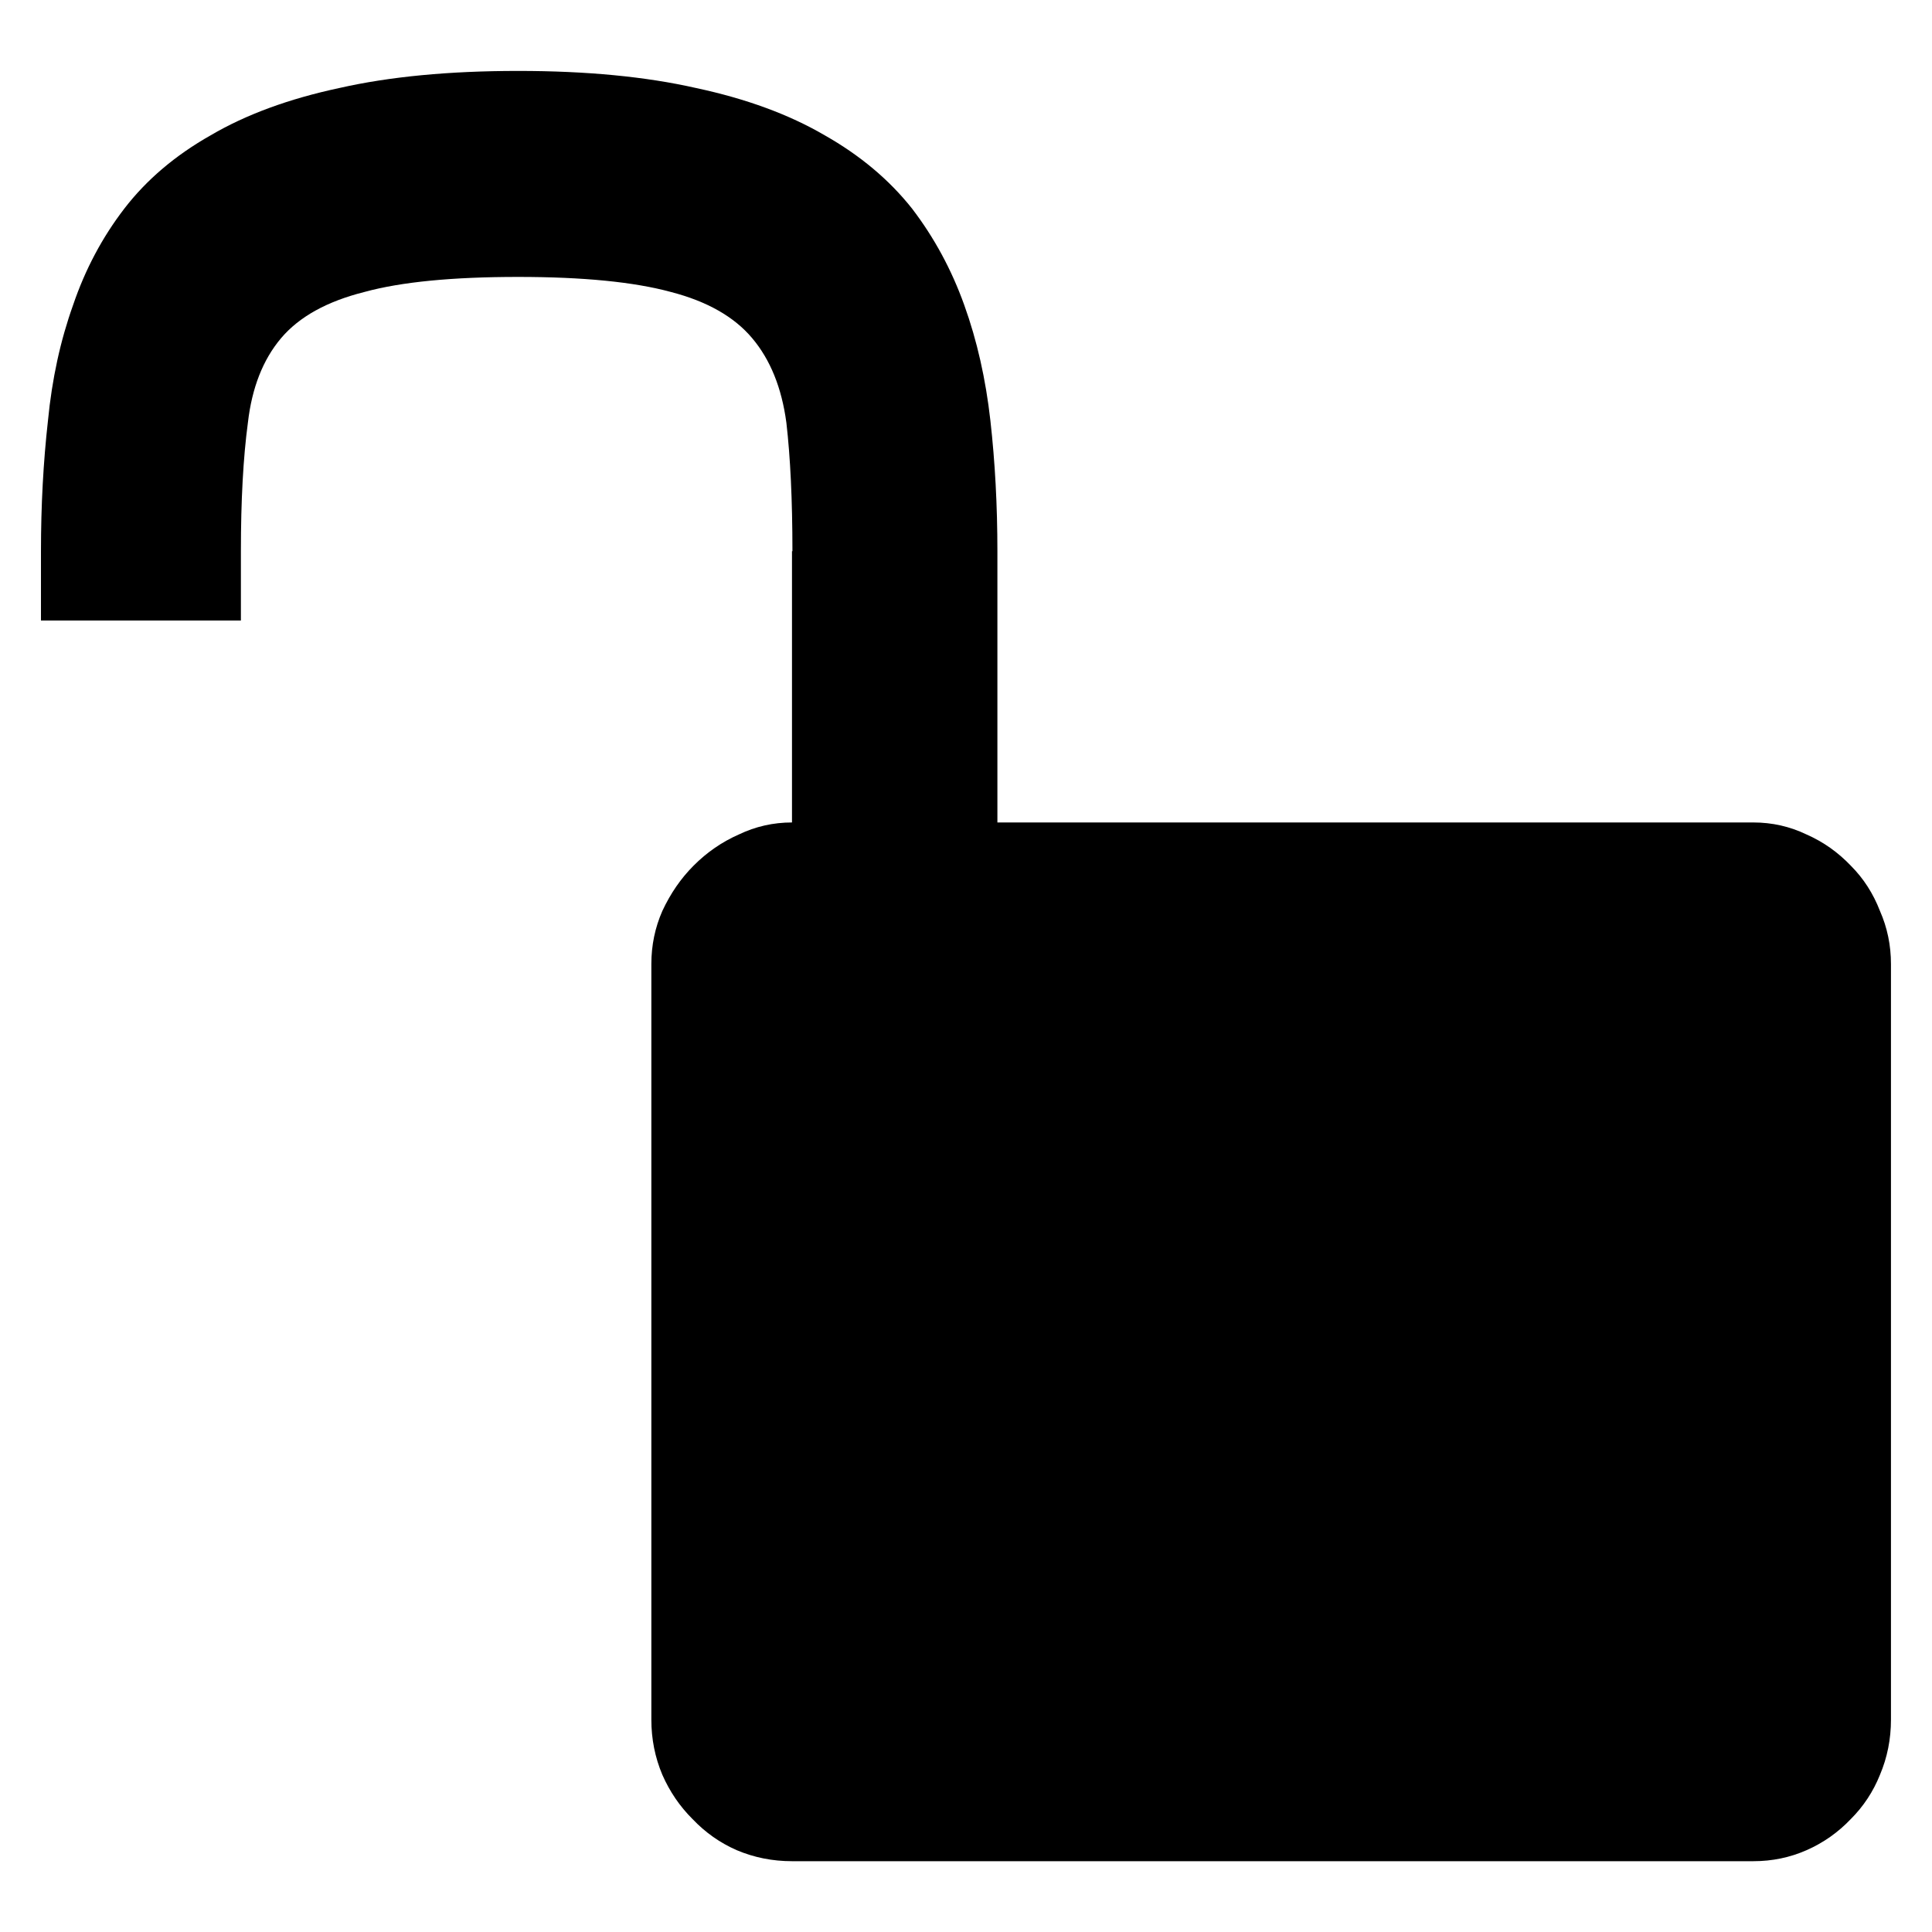
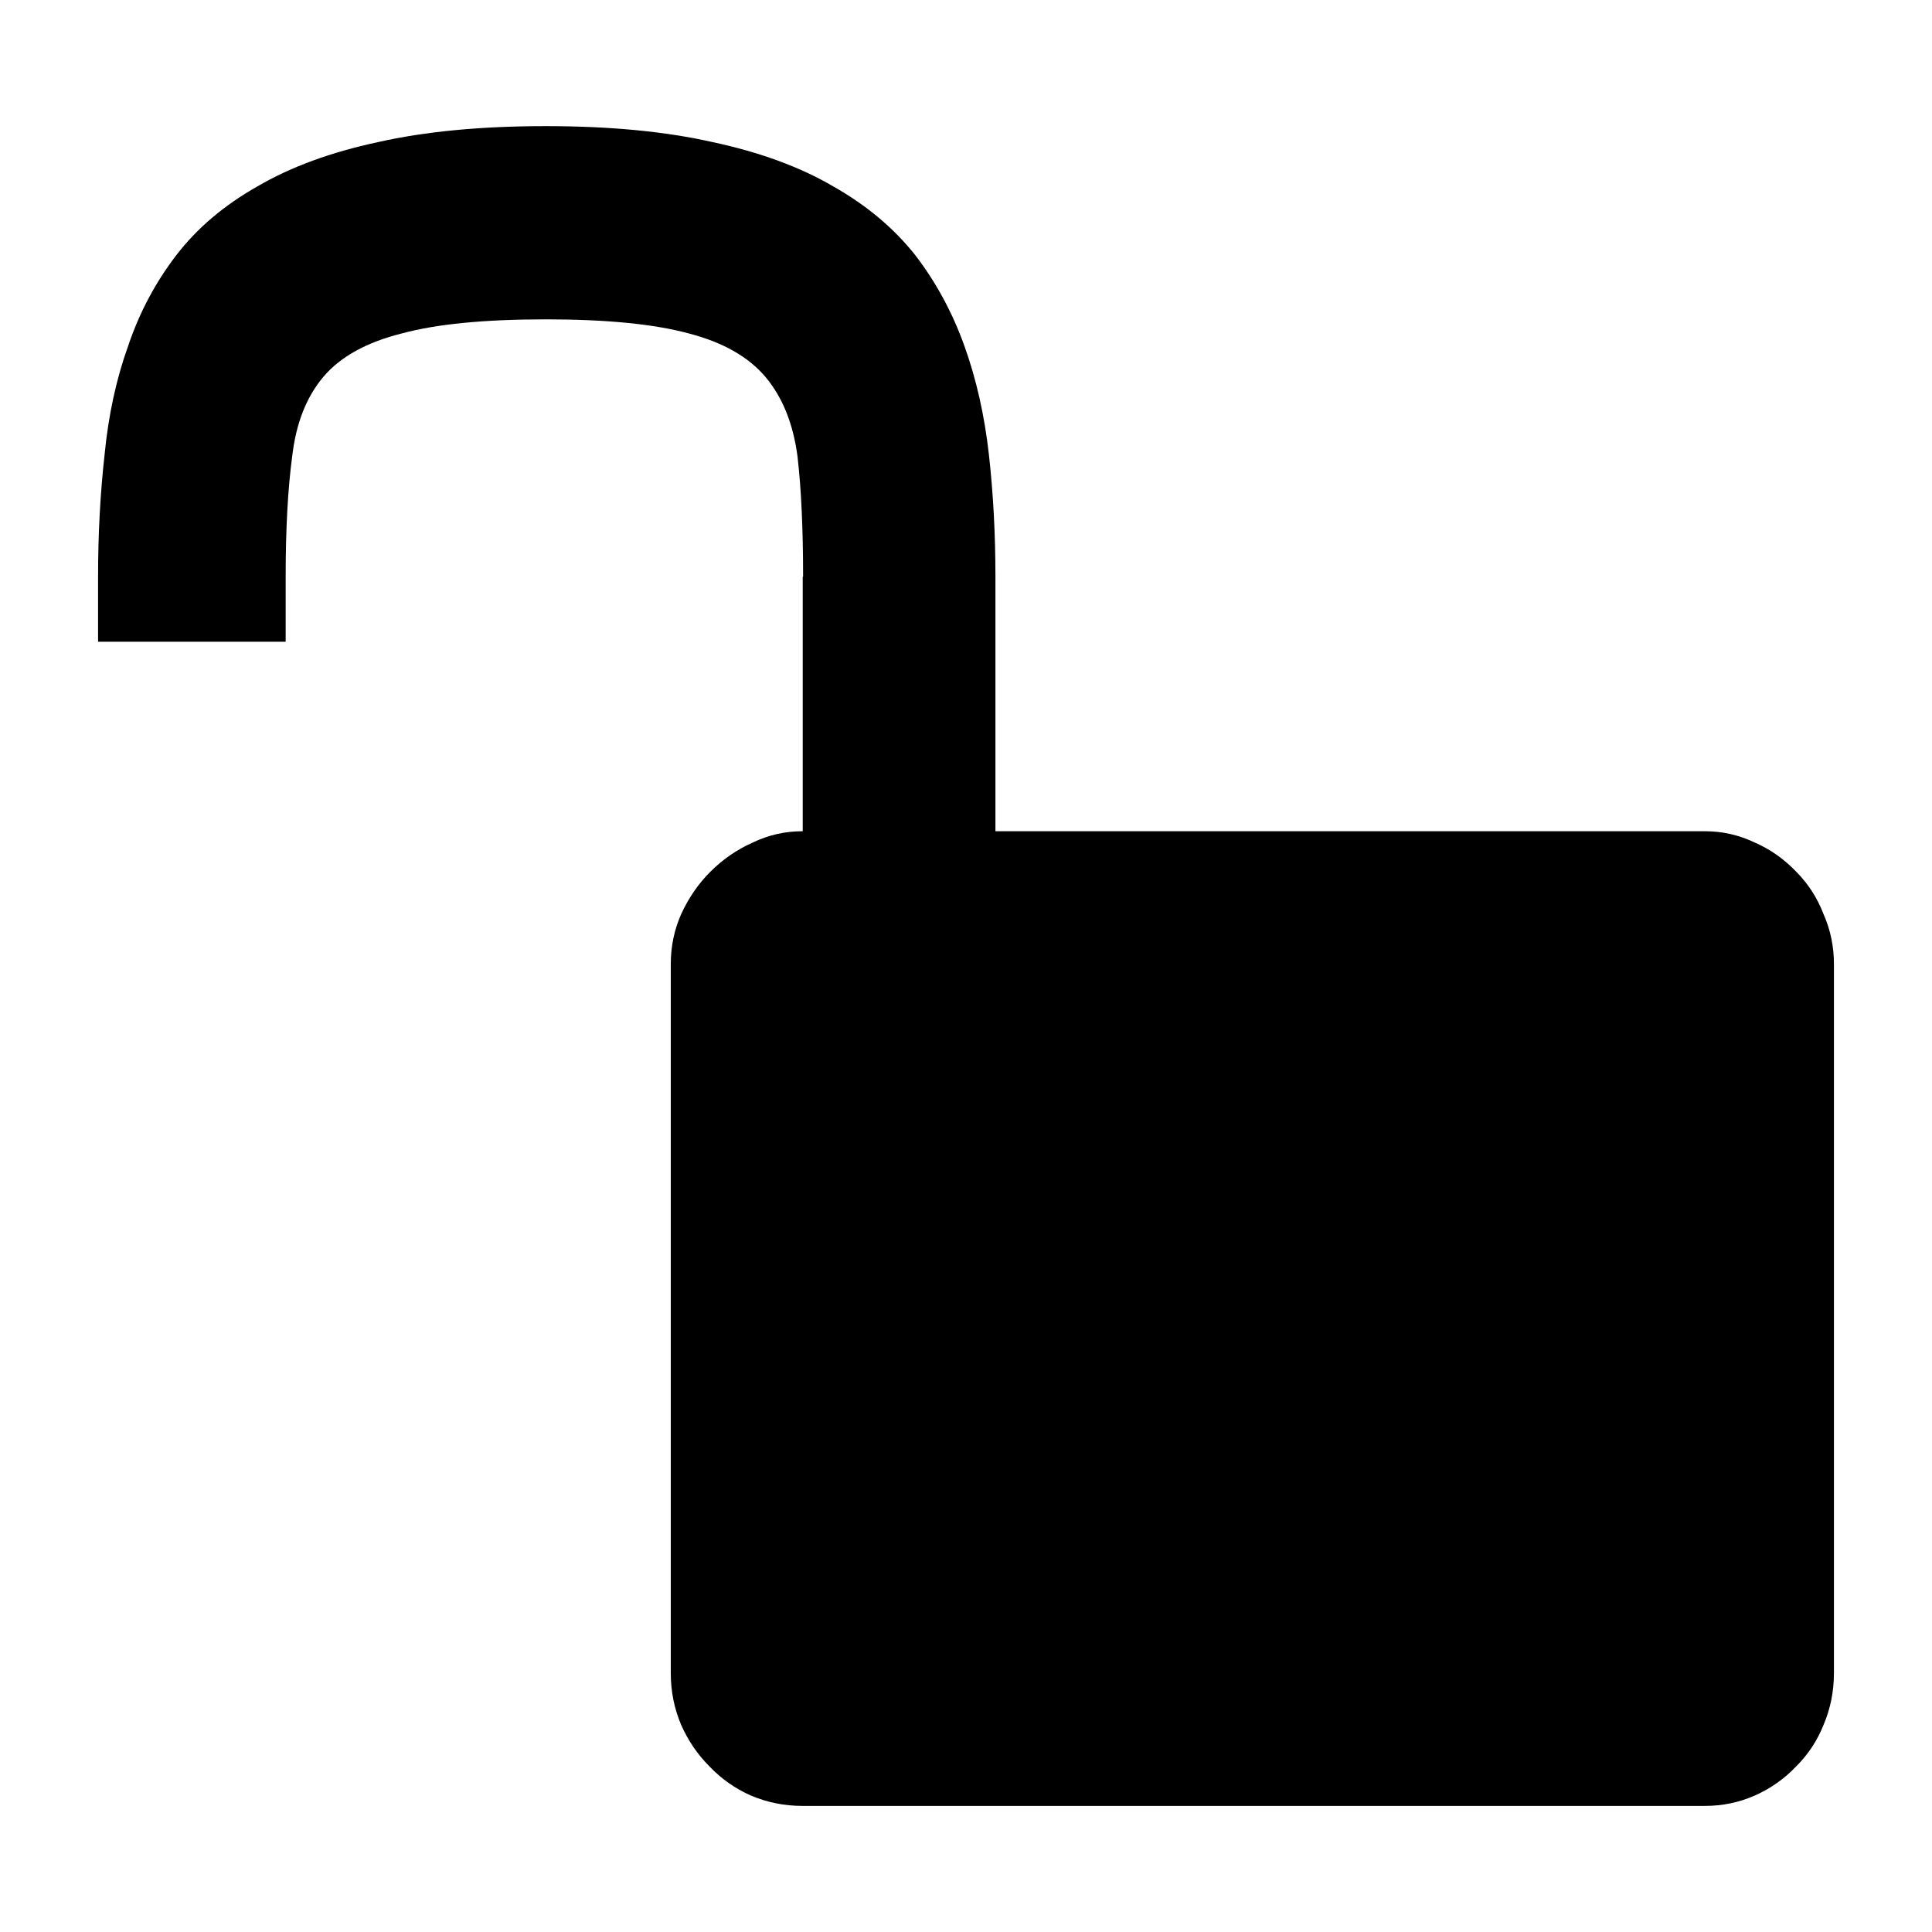
<svg xmlns="http://www.w3.org/2000/svg" width="100" height="100" viewBox="0 0 26.458 26.458" version="1.1" id="svg848">
  <defs id="defs842" />
  <g id="layer1" transform="translate(0,-270.5417)">
    <text xml:space="preserve" style="font-style:normal;font-weight:normal;font-size:10.583px;line-height:1.25;font-family:'Segoe UI Symbol';letter-spacing:0px;word-spacing:0px;fill:#000000;fill-opacity:1;stroke:none;stroke-width:0.265;-inkscape-font-specification:'Segoe UI Symbol';font-stretch:normal;font-variant:normal;" x="-3.78" y="275.833" id="text1475">
      <tspan id="tspan1473" x="-3.78" y="285.489" style="font-style:normal;font-variant:normal;font-weight:normal;font-stretch:normal;font-family:'Segoe UI Symbol';-inkscape-font-specification:'Segoe UI Symbol';stroke-width:0.265;" />
    </text>
-     <path id="path3353-7" d="m 7.096,271.513 c -0.945,0 -1.761,0.078 -2.449,0.234 -0.688,0.147 -1.275,0.362 -1.761,0.647 -0.486,0.275 -0.88,0.61 -1.183,1.004 -0.303,0.394 -0.537,0.835 -0.702,1.321 -0.174,0.486 -0.289,1.013 -0.344,1.582 -0.064,0.569 -0.096,1.165 -0.096,1.789 v 0.949 H 3.299 v -0.949 c 0,-0.697 0.032,-1.284 0.096,-1.761 0.055,-0.477 0.206,-0.862 0.454,-1.156 0.248,-0.293 0.628,-0.504 1.142,-0.633 0.504,-0.138 1.206,-0.206 2.105,-0.206 0.89,0 1.587,0.069 2.091,0.206 0.495,0.128 0.867,0.339 1.114,0.633 0.248,0.294 0.404,0.679 0.468,1.156 0.055,0.477 0.083,1.064 0.083,1.761 h -0.006 v 3.715 c -0.257,0 -0.5,0.055 -0.729,0.165 -0.229,0.101 -0.436,0.243 -0.619,0.427 -0.174,0.174 -0.316,0.381 -0.427,0.619 -0.101,0.229 -0.151,0.472 -0.151,0.729 v 10.346 c 0,0.266 0.05,0.518 0.151,0.757 0.101,0.229 0.238,0.431 0.413,0.605 0.174,0.183 0.376,0.326 0.605,0.426 0.238,0.101 0.491,0.151 0.757,0.151 h 13.166 c 0.257,0 0.5,-0.05 0.729,-0.151 0.229,-0.101 0.431,-0.243 0.605,-0.426 0.174,-0.174 0.307,-0.376 0.399,-0.605 0.101,-0.238 0.151,-0.491 0.151,-0.757 v -10.346 c 0,-0.257 -0.05,-0.5 -0.151,-0.729 -0.092,-0.238 -0.225,-0.445 -0.399,-0.619 -0.174,-0.183 -0.376,-0.326 -0.605,-0.427 -0.229,-0.11 -0.472,-0.165 -0.729,-0.165 H 13.659 v -3.715 c 0,-0.624 -0.032,-1.22 -0.096,-1.789 -0.064,-0.569 -0.183,-1.096 -0.358,-1.582 -0.174,-0.486 -0.413,-0.926 -0.715,-1.321 -0.312,-0.394 -0.711,-0.729 -1.197,-1.004 -0.486,-0.284 -1.073,-0.5 -1.761,-0.647 -0.688,-0.156 -1.5,-0.234 -2.435,-0.234 z" style="font-style:normal;font-weight:normal;font-size:medium;line-height:125%;font-family:sans-serif;letter-spacing:0px;word-spacing:0px;display:inline;fill:#000000;fill-opacity:1;stroke:none;stroke-width:0.168px;stroke-linecap:butt;stroke-linejoin:miter;stroke-opacity:1" />
+     <path id="path3353-7" d="m 7.474,272.269 c -0.886,0 -1.652,0.073 -2.298,0.219 -0.645,0.138 -1.196,0.34 -1.652,0.607 -0.456,0.258 -0.826,0.572 -1.11,0.942 -0.284,0.37 -0.504,0.783 -0.658,1.239 -0.164,0.456 -0.271,0.951 -0.323,1.485 -0.06,0.534 -0.09,1.093 -0.09,1.678 v 0.891 h 2.569 v -0.891 c 0,-0.654 0.03,-1.205 0.09,-1.652 0.052,-0.448 0.194,-0.809 0.426,-1.084 0.232,-0.275 0.59,-0.473 1.071,-0.594 0.473,-0.129 1.132,-0.194 1.975,-0.194 0.835,0 1.489,0.065 1.962,0.194 0.465,0.121 0.813,0.319 1.046,0.594 0.232,0.275 0.379,0.637 0.439,1.084 0.052,0.448 0.077,0.998 0.077,1.652 h -0.005 v 3.486 c -0.241,0 -0.469,0.051 -0.684,0.155 -0.215,0.095 -0.409,0.228 -0.581,0.4 -0.164,0.163 -0.297,0.357 -0.4,0.581 -0.095,0.215 -0.142,0.443 -0.142,0.684 v 9.708 c 0,0.25 0.047,0.486 0.142,0.71 0.095,0.215 0.224,0.405 0.387,0.568 0.164,0.172 0.353,0.305 0.568,0.4 0.224,0.095 0.46,0.142 0.71,0.142 H 23.347 c 0.241,0 0.469,-0.047 0.684,-0.142 0.215,-0.095 0.404,-0.228 0.568,-0.4 0.164,-0.164 0.288,-0.353 0.374,-0.568 0.095,-0.224 0.142,-0.46 0.142,-0.71 v -9.708 c 0,-0.241 -0.047,-0.469 -0.142,-0.684 -0.086,-0.224 -0.211,-0.417 -0.374,-0.581 -0.164,-0.172 -0.353,-0.306 -0.568,-0.4 -0.215,-0.103 -0.443,-0.155 -0.684,-0.155 h -9.715 v -3.486 c 0,-0.585 -0.03,-1.145 -0.09,-1.678 -0.06,-0.534 -0.172,-1.028 -0.336,-1.485 -0.164,-0.456 -0.387,-0.869 -0.671,-1.239 -0.293,-0.37 -0.667,-0.684 -1.123,-0.942 -0.456,-0.267 -1.007,-0.469 -1.652,-0.607 -0.645,-0.146 -1.407,-0.219 -2.285,-0.219 z" style="font-style:normal;font-weight:normal;font-size:medium;line-height:125%;font-family:sans-serif;letter-spacing:0px;word-spacing:0px;display:inline;fill:#000000;fill-opacity:1;stroke:none;stroke-width:0.168px;stroke-linecap:butt;stroke-linejoin:miter;stroke-opacity:1" />
  </g>
</svg>
